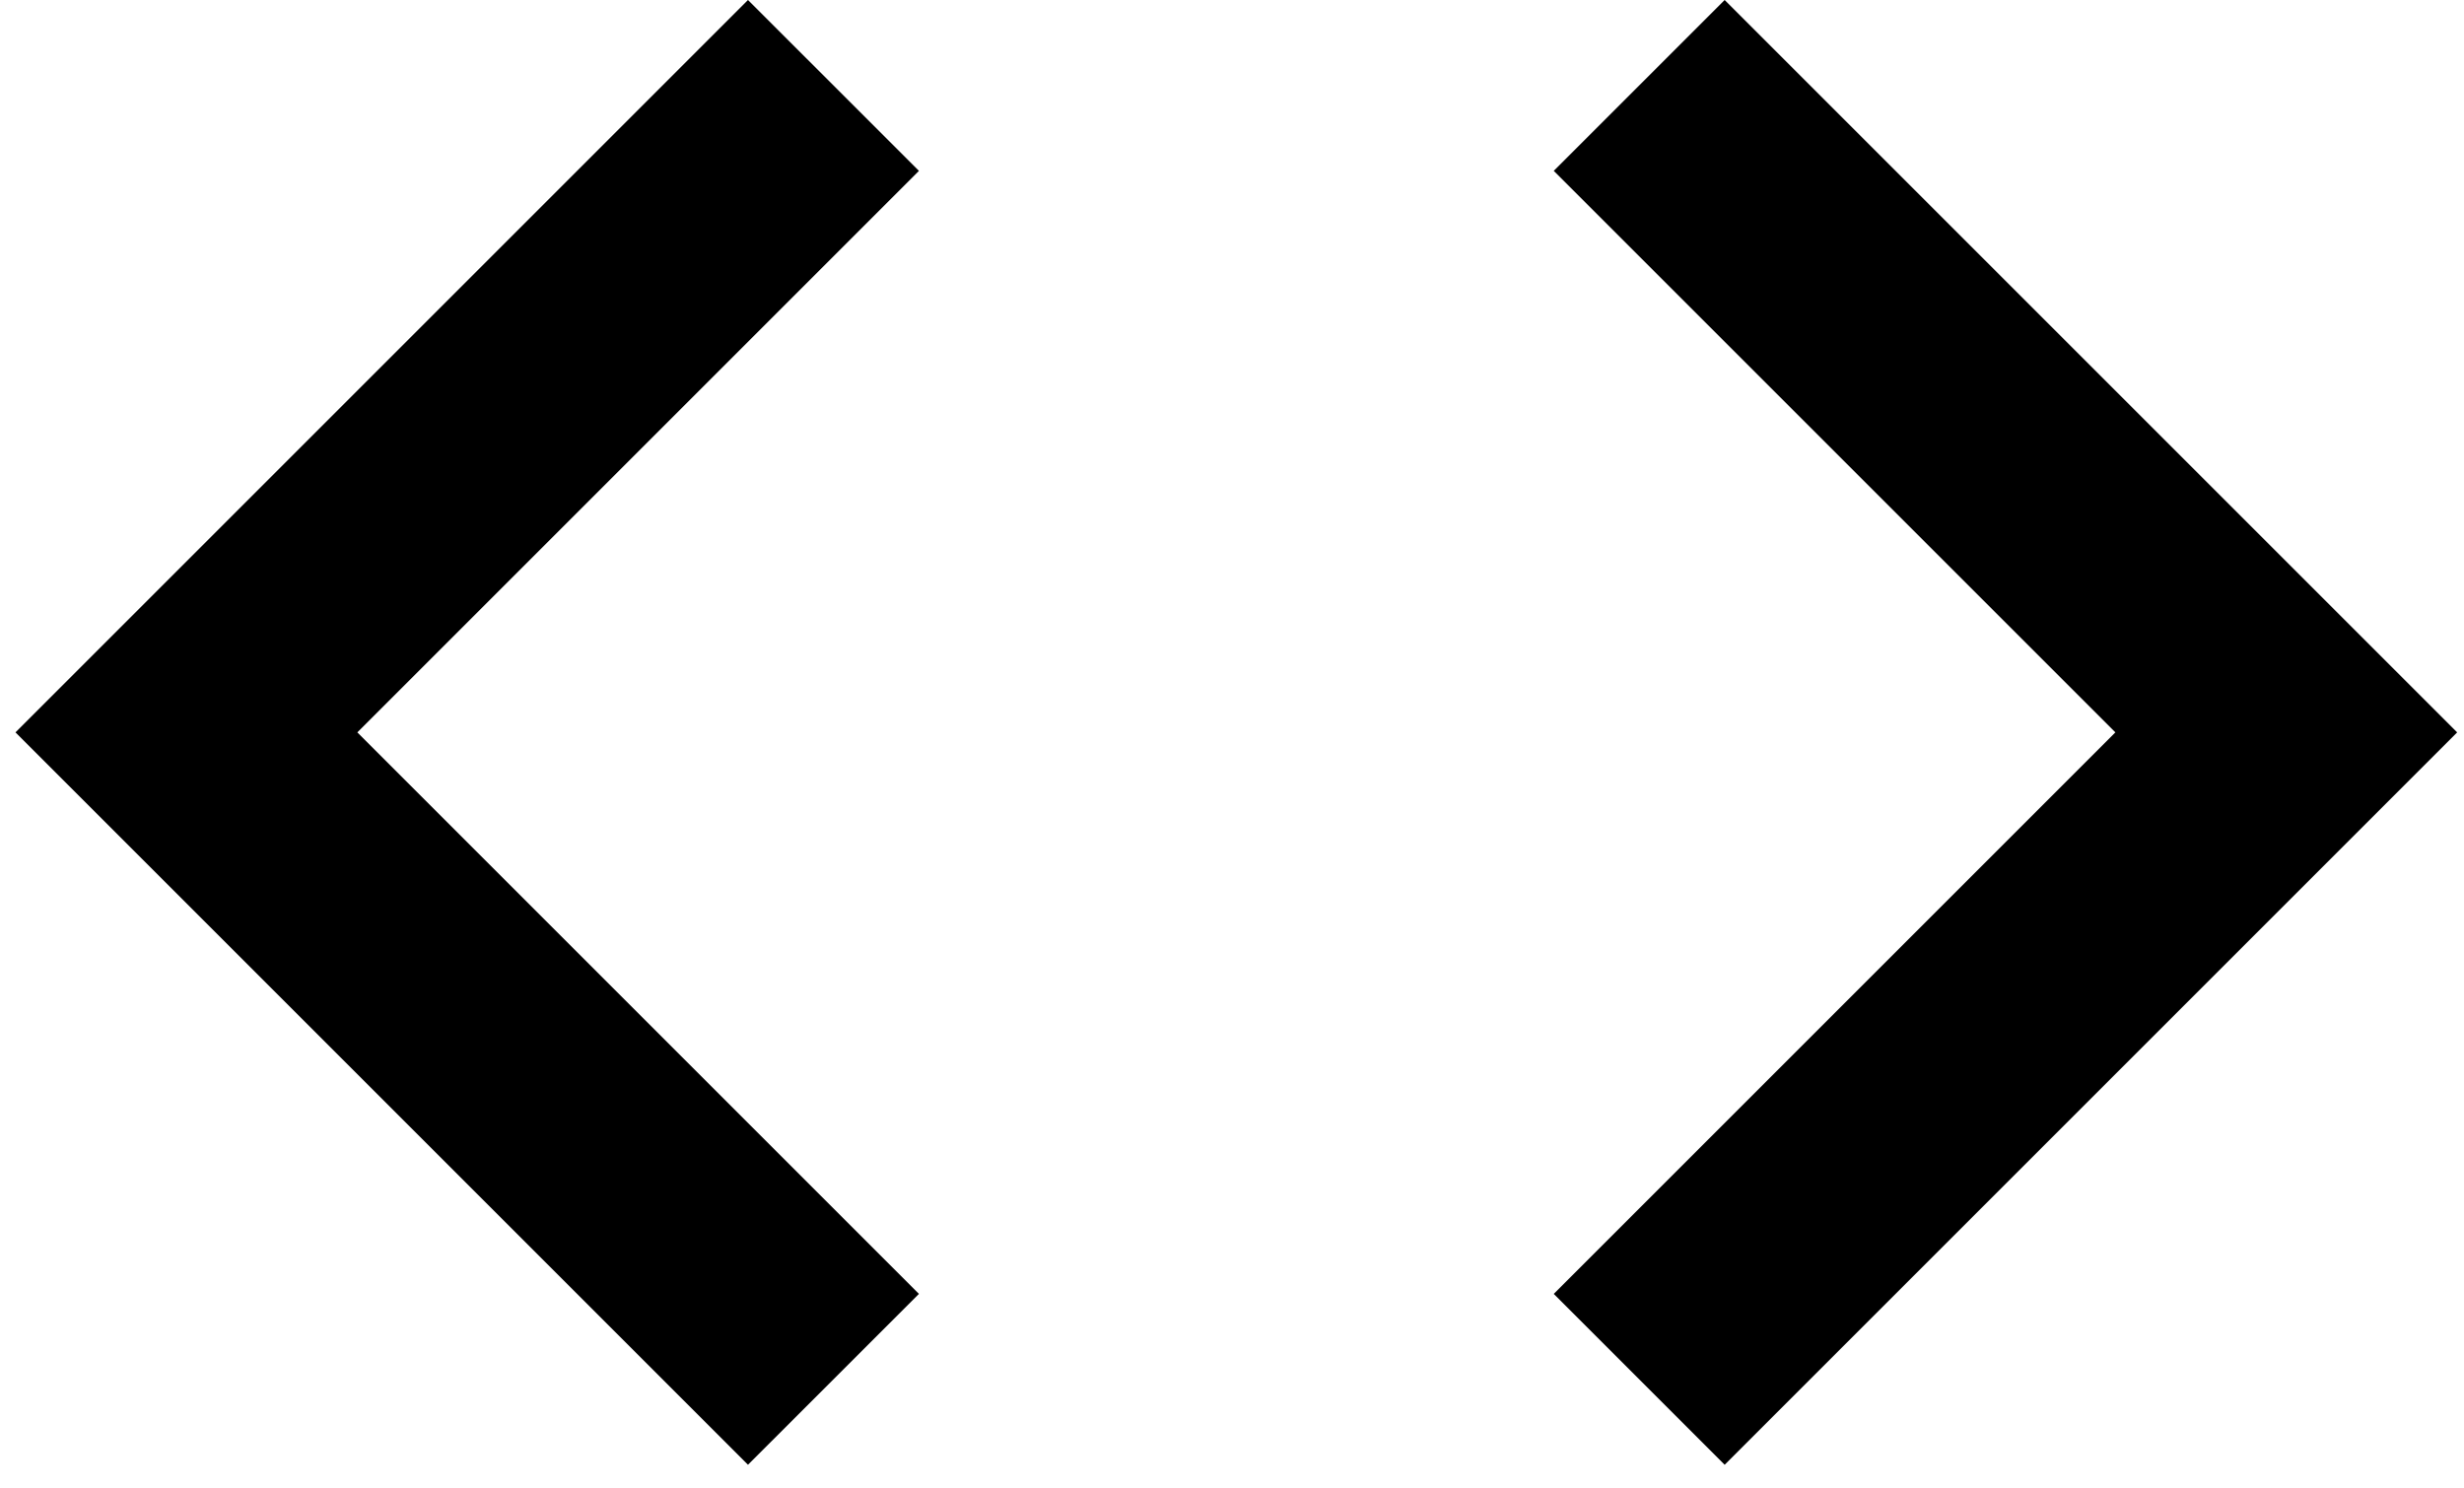
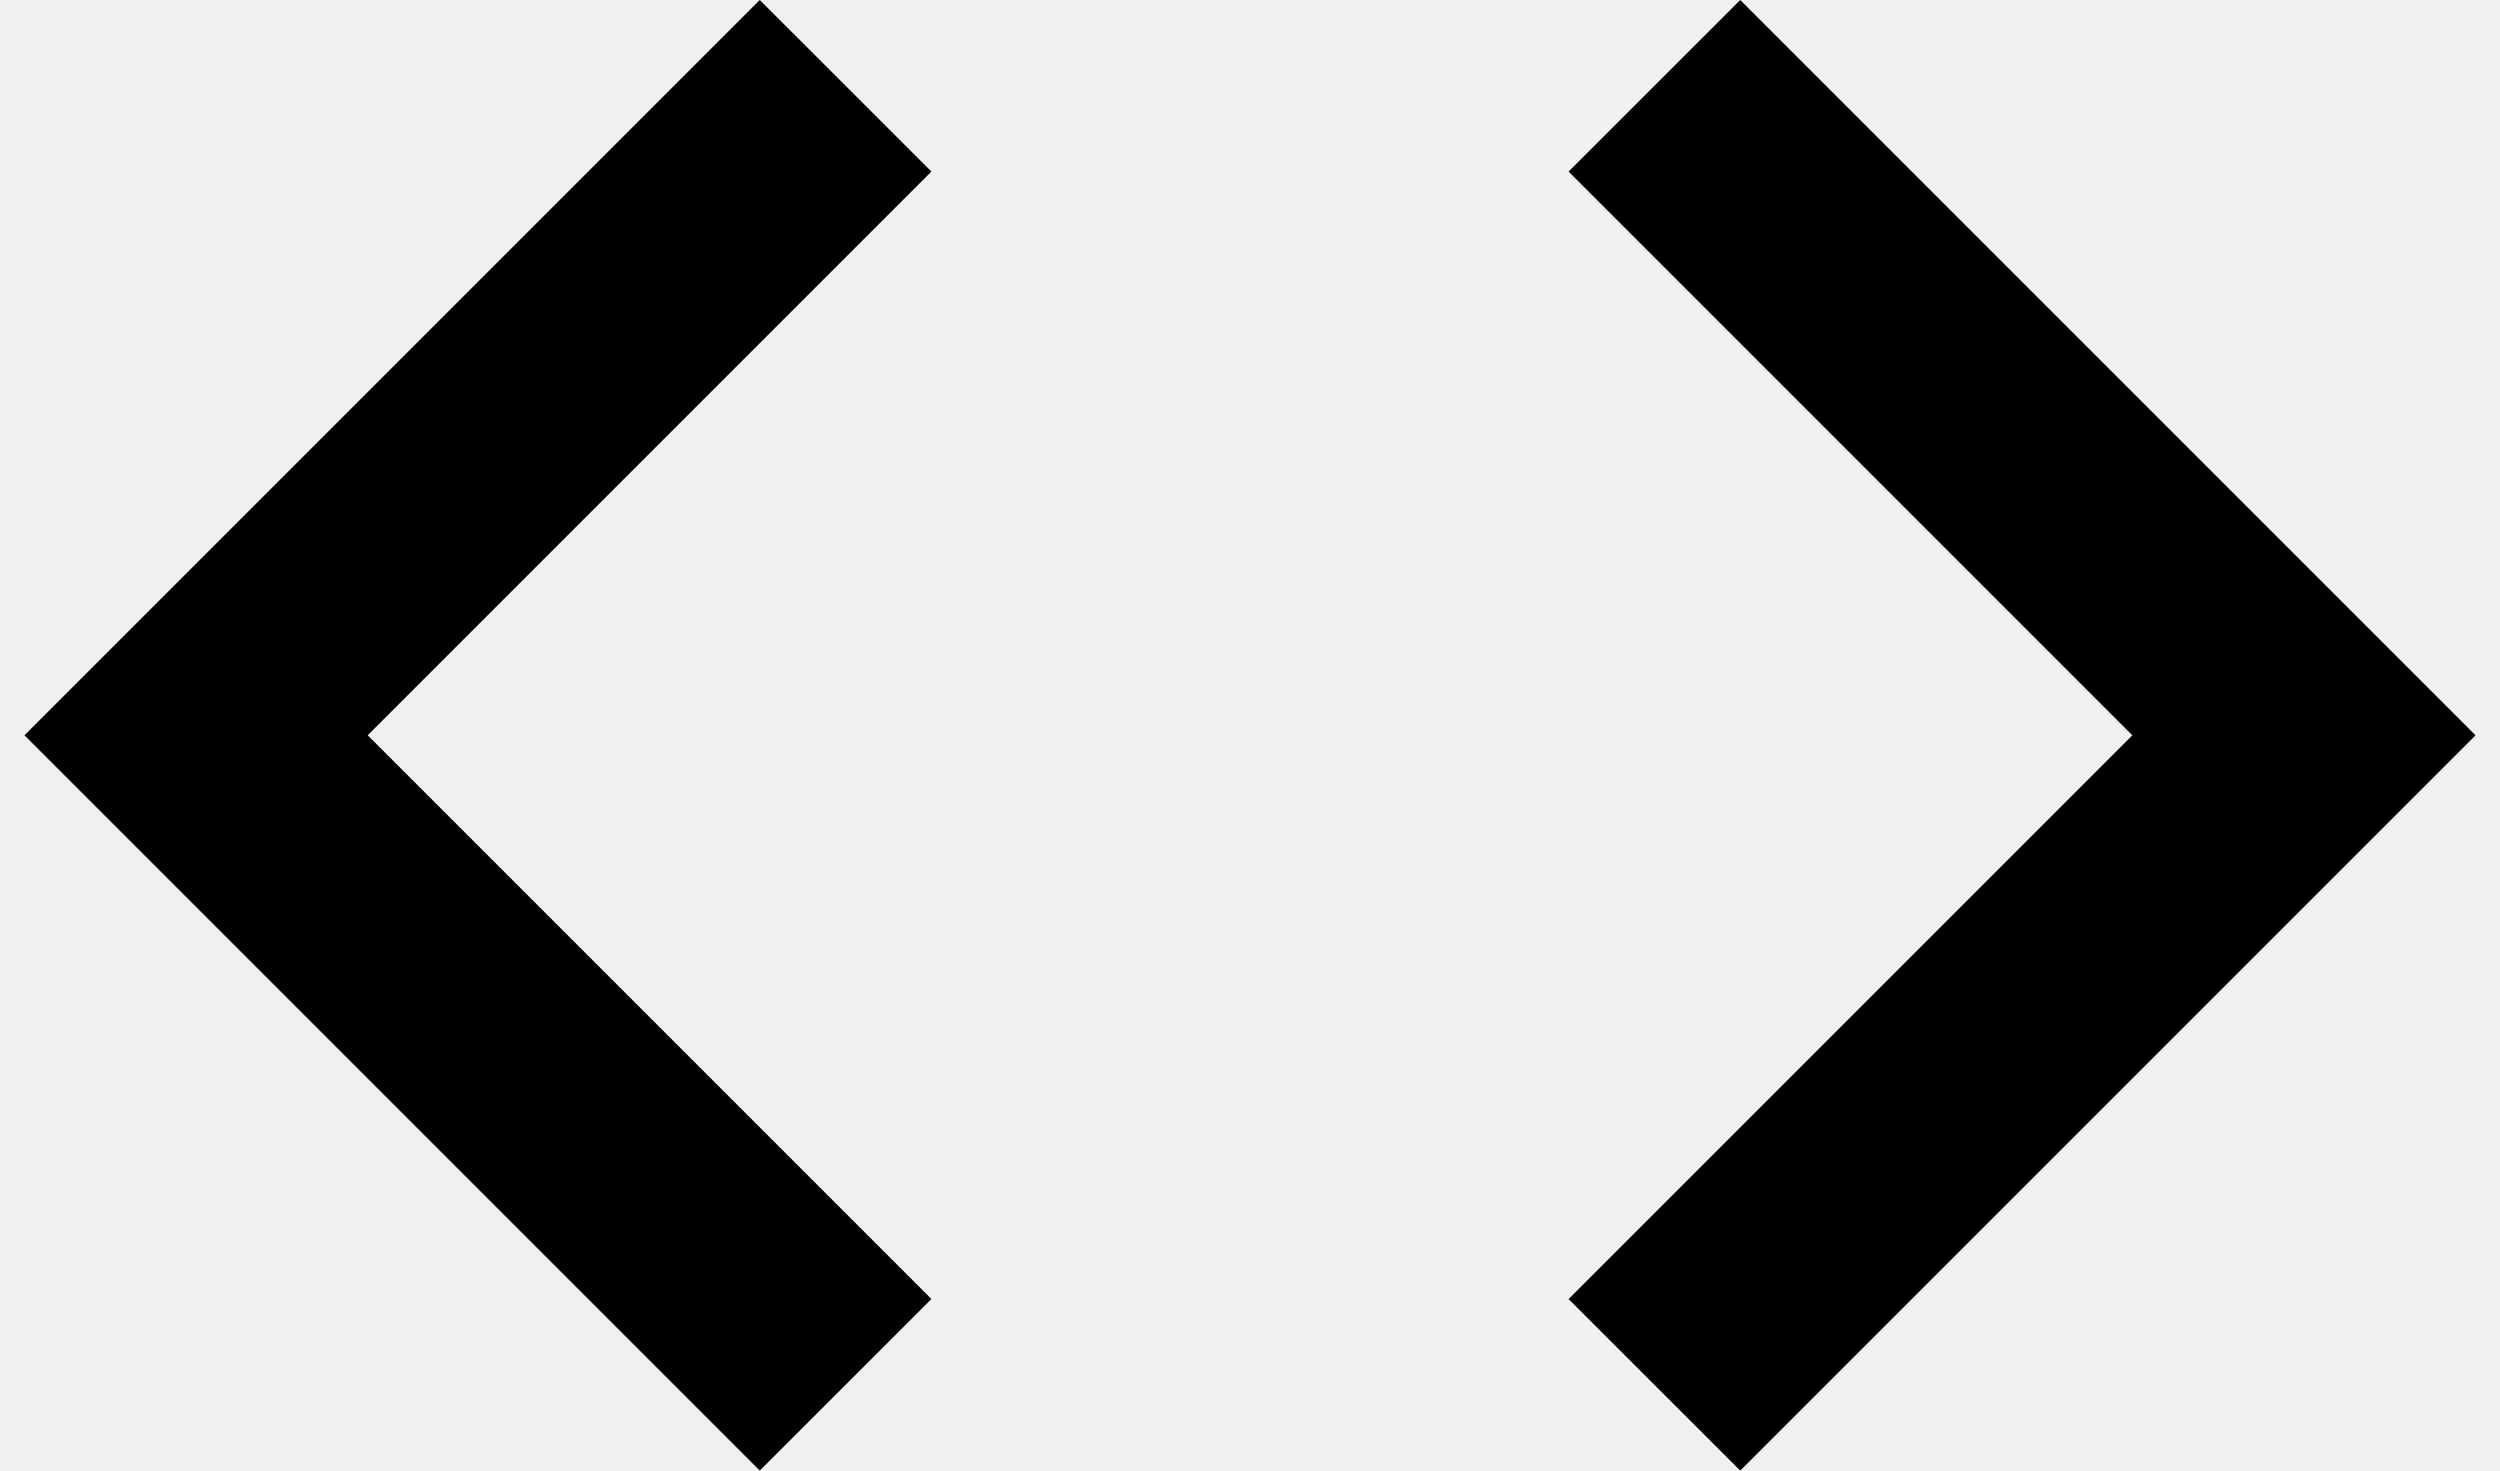
- <svg xmlns="http://www.w3.org/2000/svg" width="53px" height="32px" viewBox="0 0 53 32" version="1.1" style="background: #FFFFFF;">
+ <svg xmlns="http://www.w3.org/2000/svg" width="34px" height="20px" viewBox="0 0 34 20" version="1.1">
  <defs />
  <g id="Page-1" stroke="none" stroke-width="1" fill="none" fill-rule="evenodd">
-     <g id="Development" transform="translate(-695, -270)">
-       <g id="Design-Copy">
-         <g id="title" transform="translate(0, 135)">
-           <rect id="Rectangle-11" fill="#FFFFFF" x="0" y="0" width="1440" height="200" />
-           <g id="title-copy" transform="translate(487, 34)">
-             <g id="Title">
-               <g id="ic_code_white_48px" transform="translate(205, 91)">
-                 <g id="Group">
-                   <polygon id="Shape" points="0 0 40 0 40 40 0 40" />
-                   <path d="M22.766,37.836 L10.686,25.756 L22.766,13.676 L19.089,10 L3.333,25.756 L19.089,41.512 L22.766,37.836 L22.766,37.836 Z M36.421,37.836 L48.501,25.756 L36.421,13.676 L40.097,10 L55.853,25.756 L40.097,41.512 L36.421,37.836 L36.421,37.836 Z" id="Shape" fill="#000000" />
-                 </g>
-               </g>
-             </g>
-           </g>
-         </g>
+     <g id="ic_code_white_48px" transform="translate(-3, -10)">
+       <g id="Group">
+         <polygon id="Shape" points="0 0 40 0 40 40 0 40" />
+         <path d="M15.667,27.667 L8,20 L15.667,12.333 L13.333,10 L3.333,20 L13.333,30 L15.667,27.667 L15.667,27.667 Z M24.333,27.667 L32,20 L24.333,12.333 L26.667,10 L36.667,20 L26.667,30 L24.333,27.667 L24.333,27.667 Z" id="Shape" fill="#000000" />
      </g>
    </g>
  </g>
</svg>
